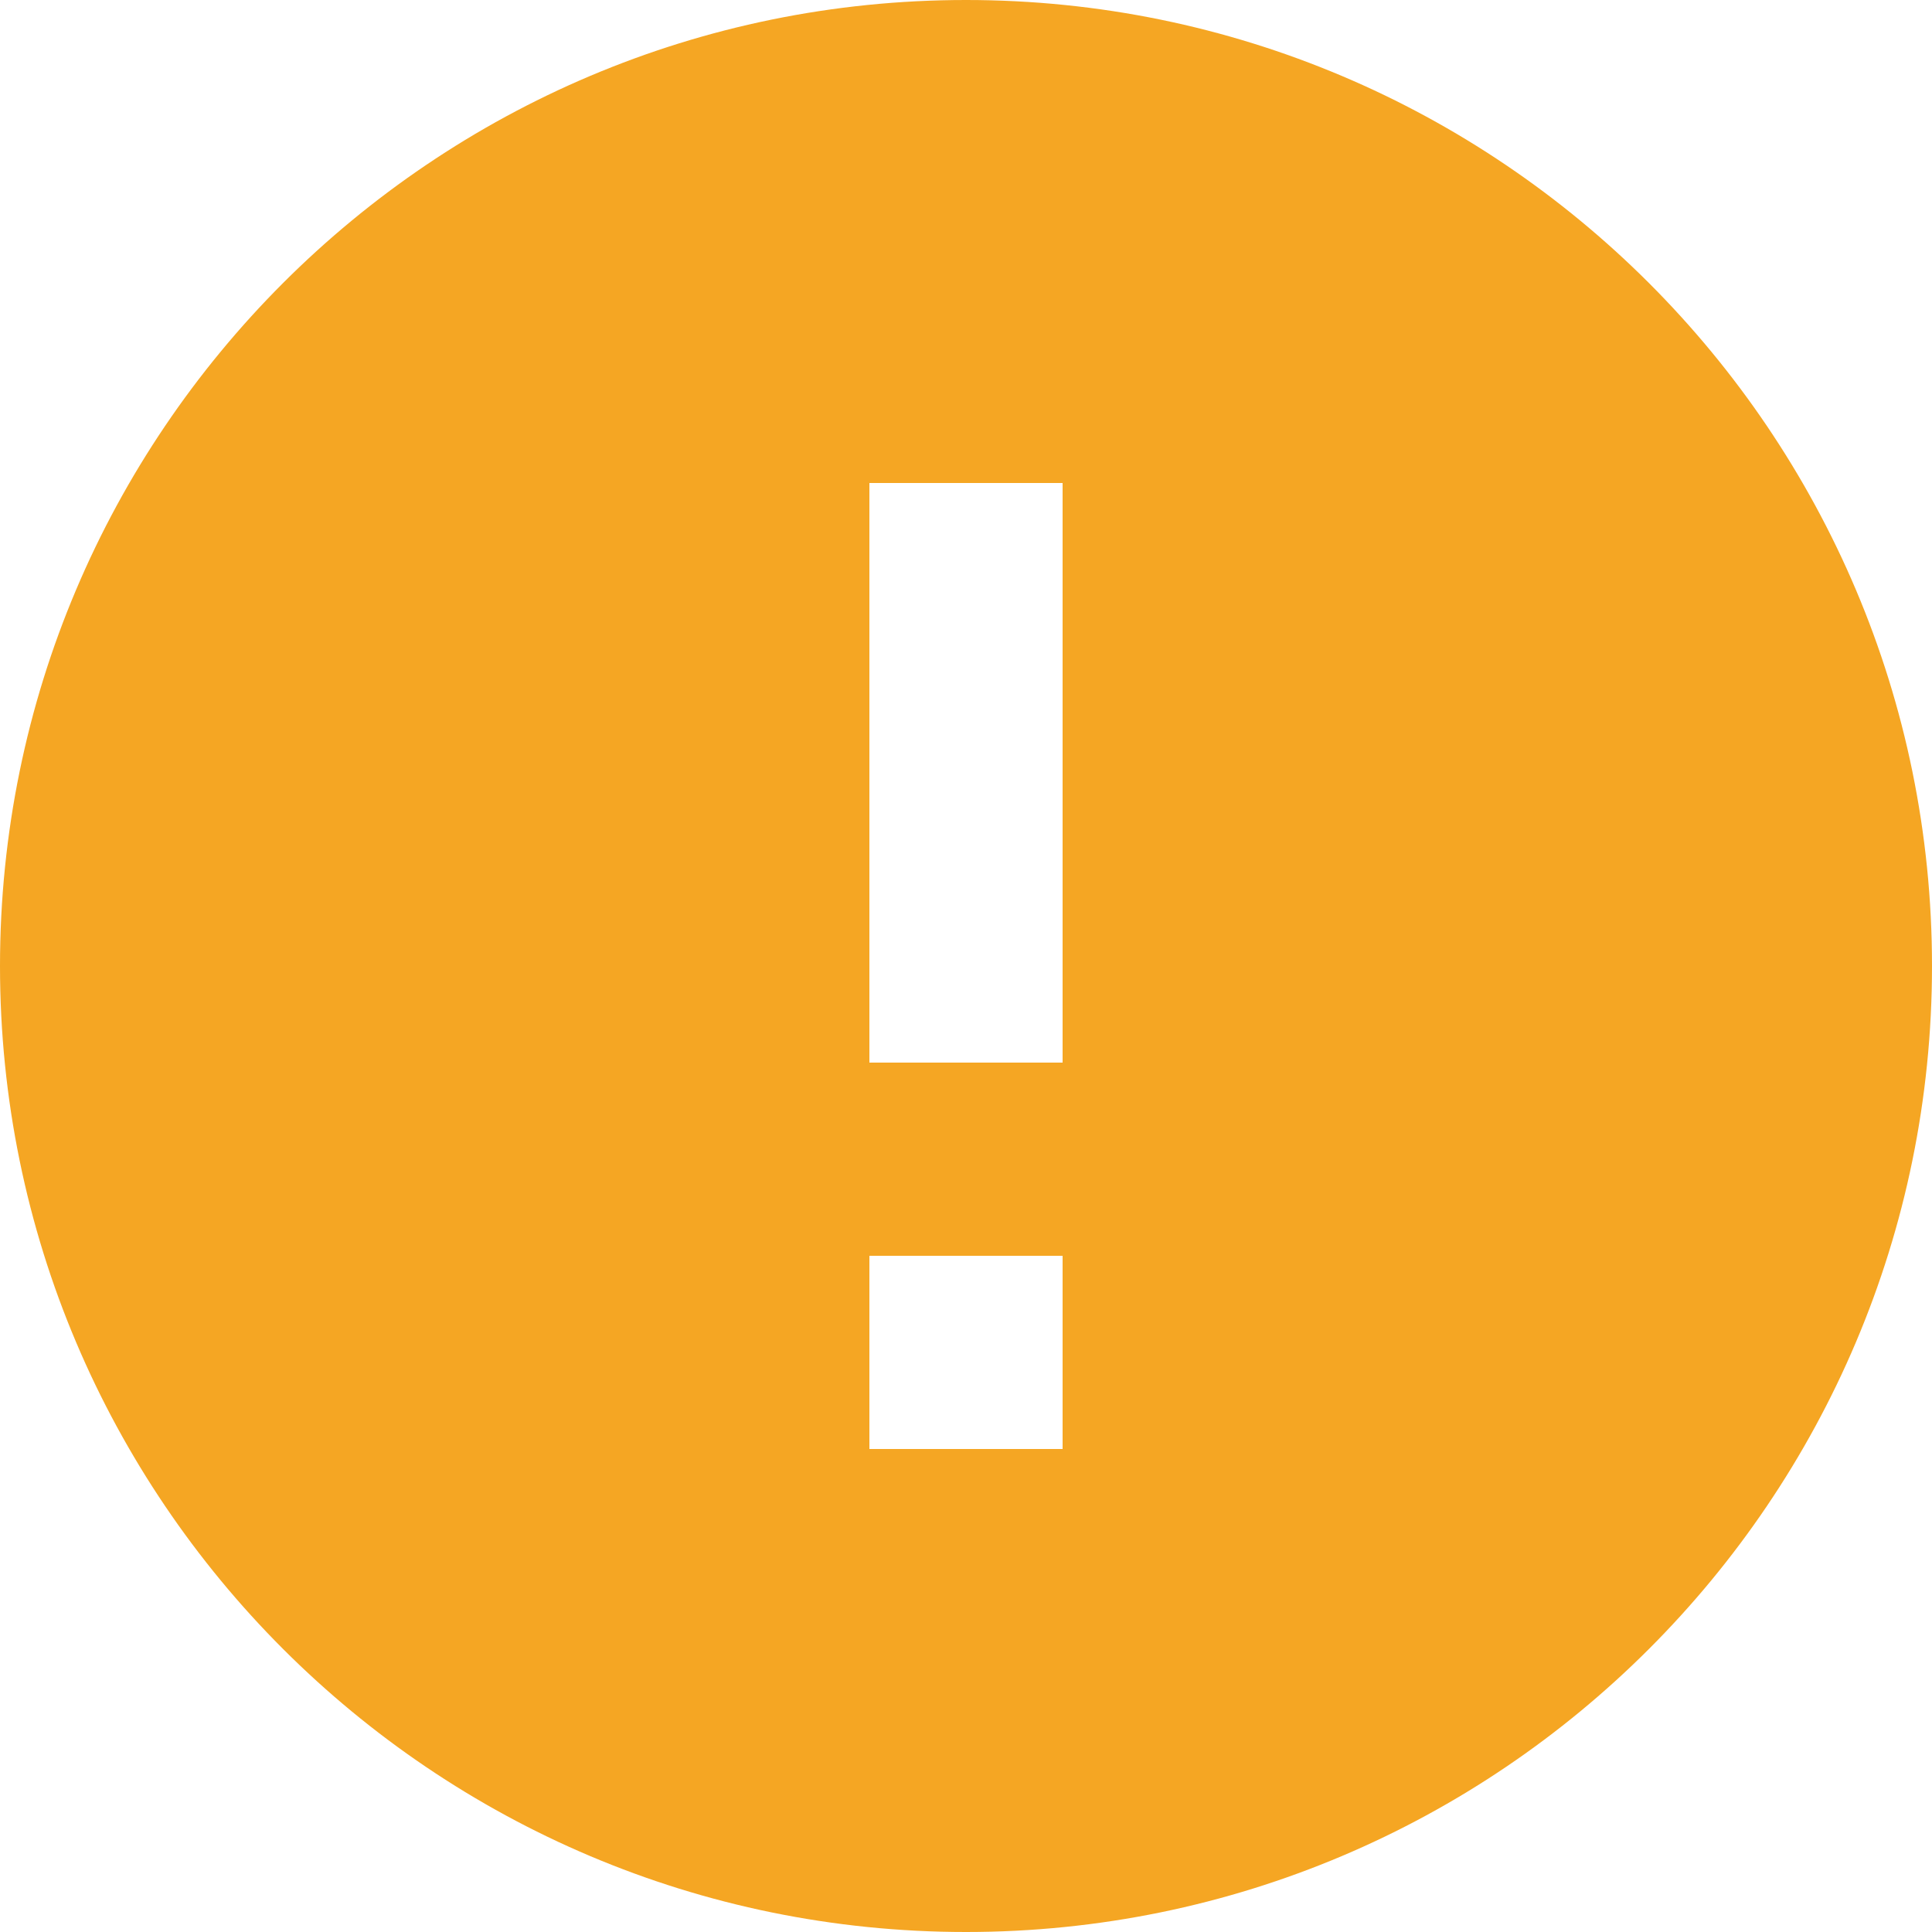
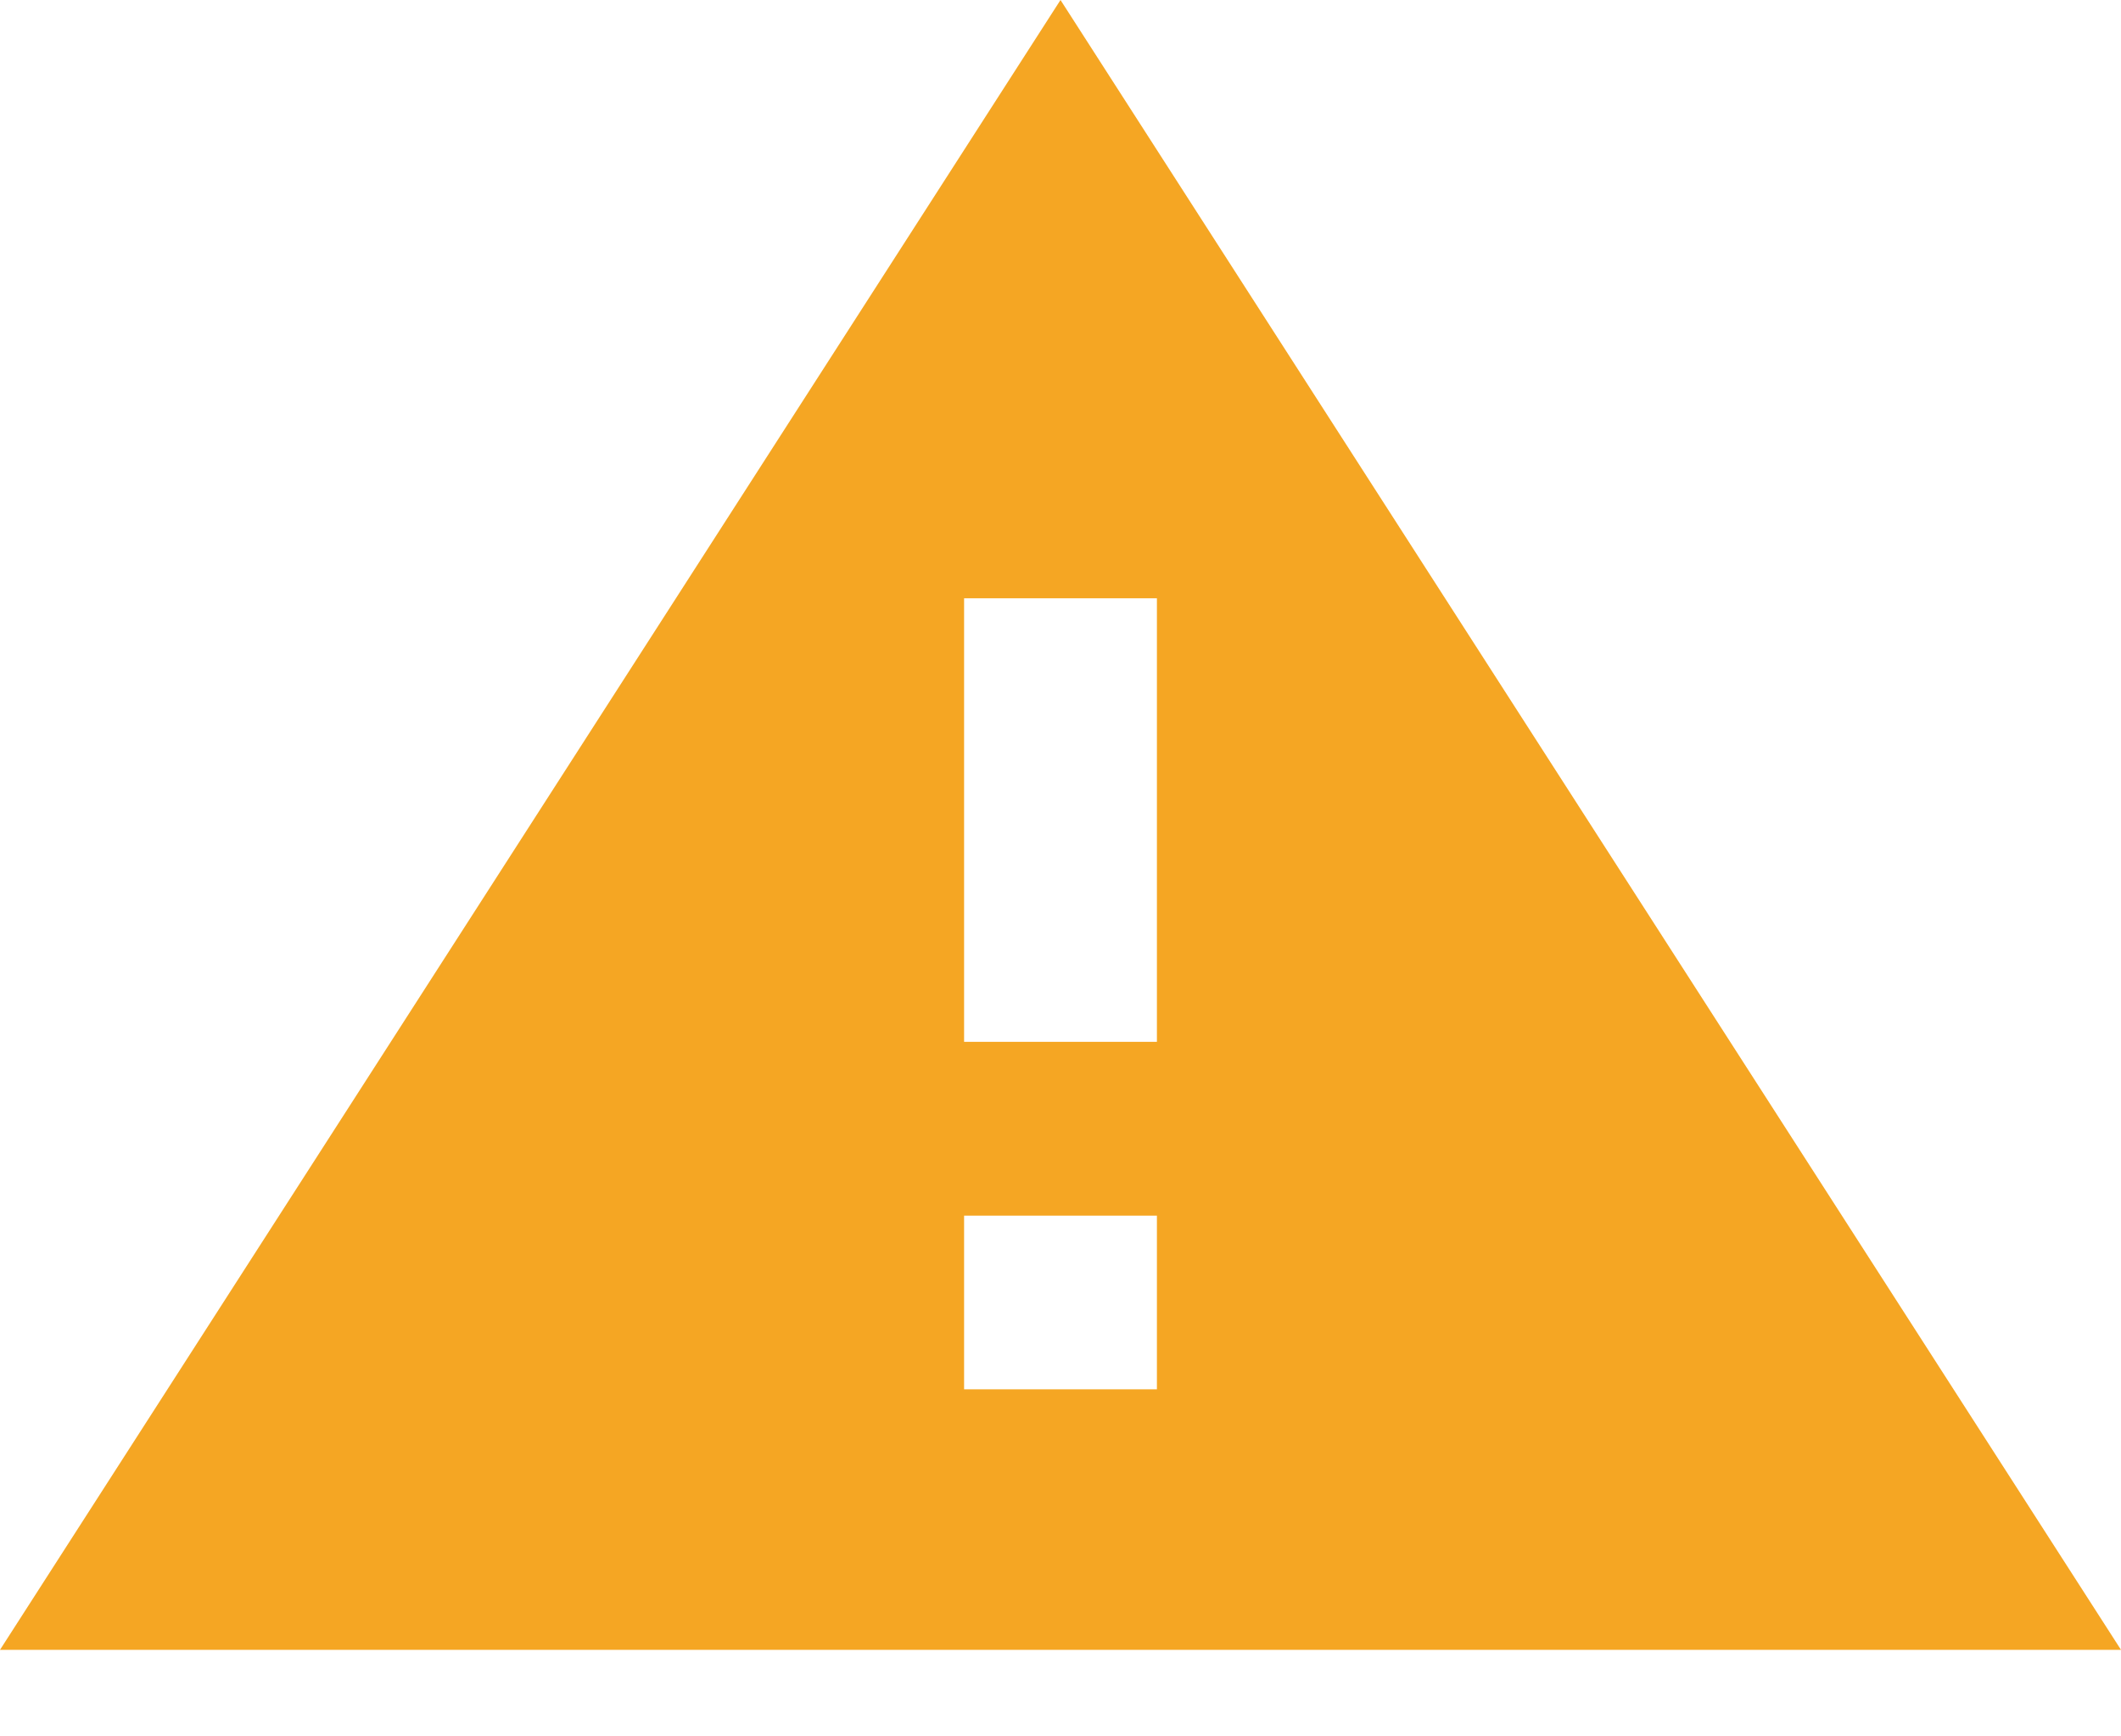
- <svg xmlns="http://www.w3.org/2000/svg" width="20px" height="20px" viewBox="0 0 20 20" version="1.1">
+ <svg xmlns="http://www.w3.org/2000/svg" width="22px" height="18px" viewBox="0 0 22 18" version="1.1">
  <defs />
-   <g id="Screens" stroke="none" stroke-width="1" fill="none" fill-rule="evenodd">
-     <g id="dashboard_by_team_1462" transform="translate(-482, -555)" fill-rule="nonzero" fill="#F5A623">
-       <g id="ic_error_orange" transform="translate(482, 555)">
-         <path d="M10,0 C4.48,0 0,4.48 0,10 C0,15.52 4.48,20 10,20 C15.52,20 20,15.52 20,10 C20,4.48 15.52,0 10,0 Z M11,15 L9,15 L9,13 L11,13 L11,15 Z M11,11 L9,11 L9,5 L11,5 L11,11 Z" id="Shape" />
+   <g id="Page-1" stroke="none" stroke-width="1" fill="none" fill-rule="evenodd">
+     <g id="dashboard_split_cards" transform="translate(-453, -1045)">
+       <g id="ic_error" transform="translate(451, 1043)">
+         <path d="M2,19.111 L24,19.111 L13,2 L2,19.111 Z M14,16.409 L12,16.409 L12,14.608 L14,14.608 L14,16.409 Z M14,12.805 L12,12.805 L12,8.205 L14,8.205 L14,12.805 Z" id="Shape" fill="#F5A623" fill-rule="nonzero" />
+         <polygon id="Path" points="0.286 0 24.286 0 24.286 24 0.286 24" />
      </g>
    </g>
  </g>
</svg>
